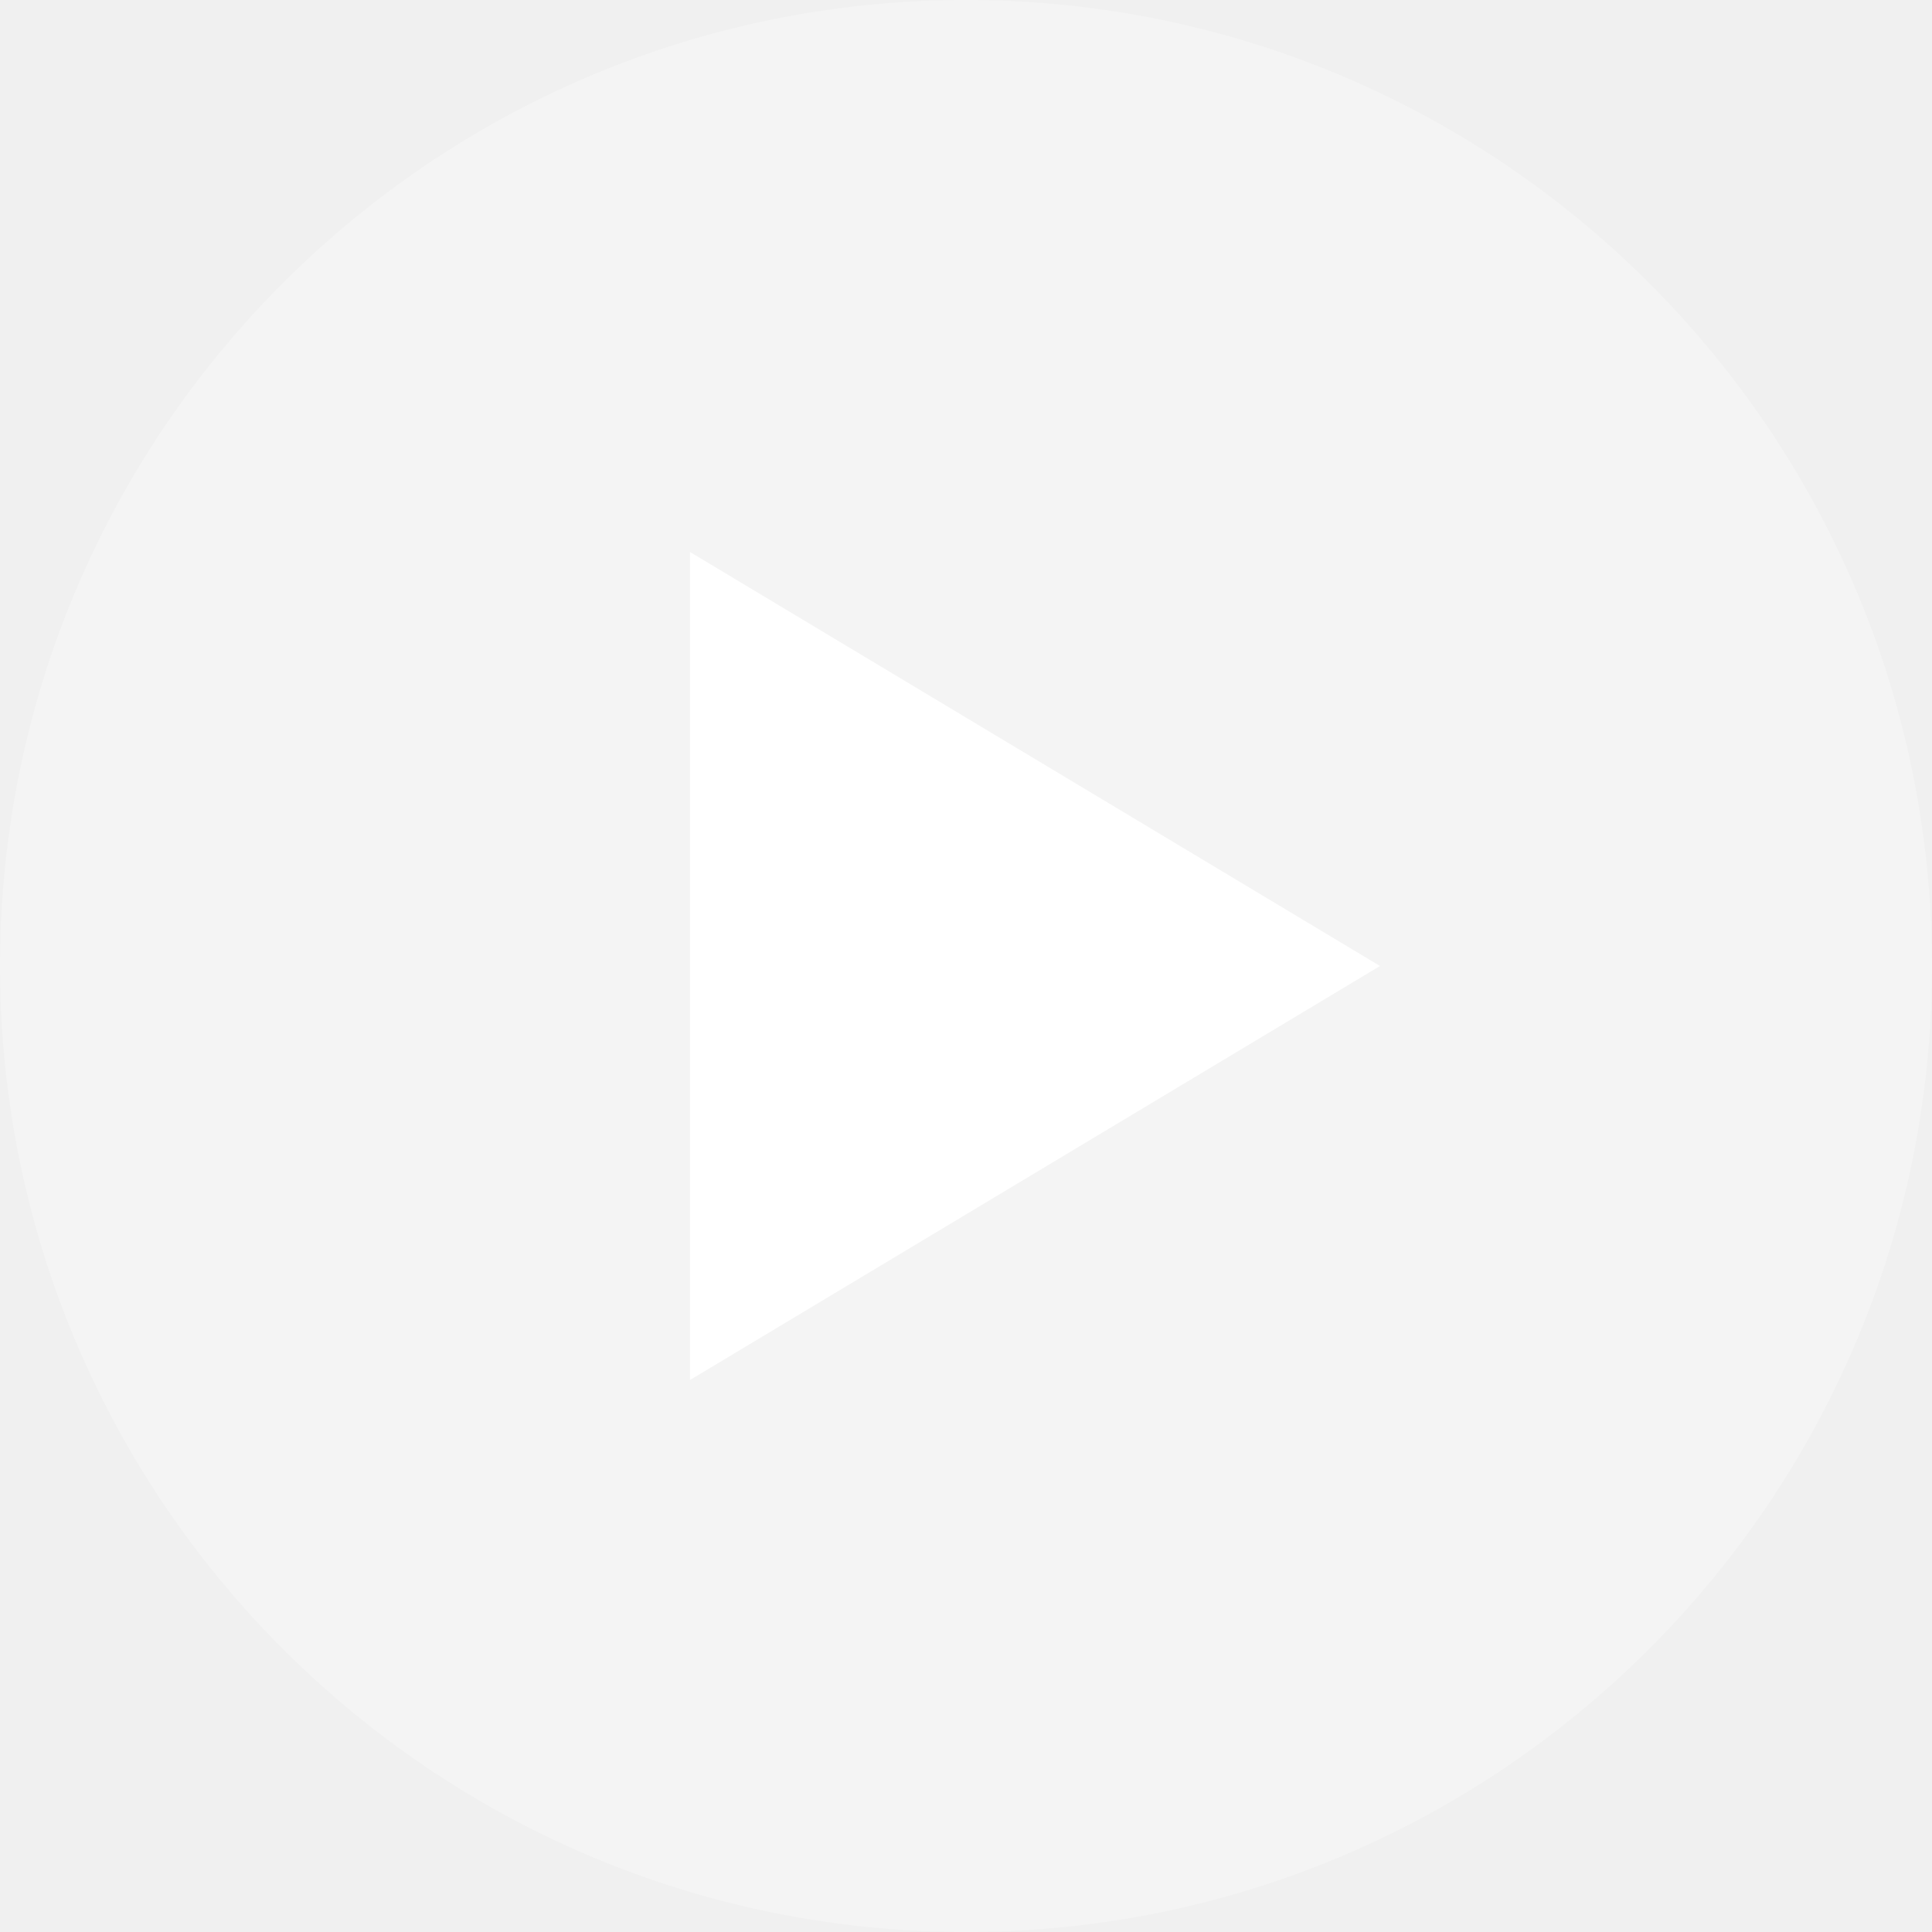
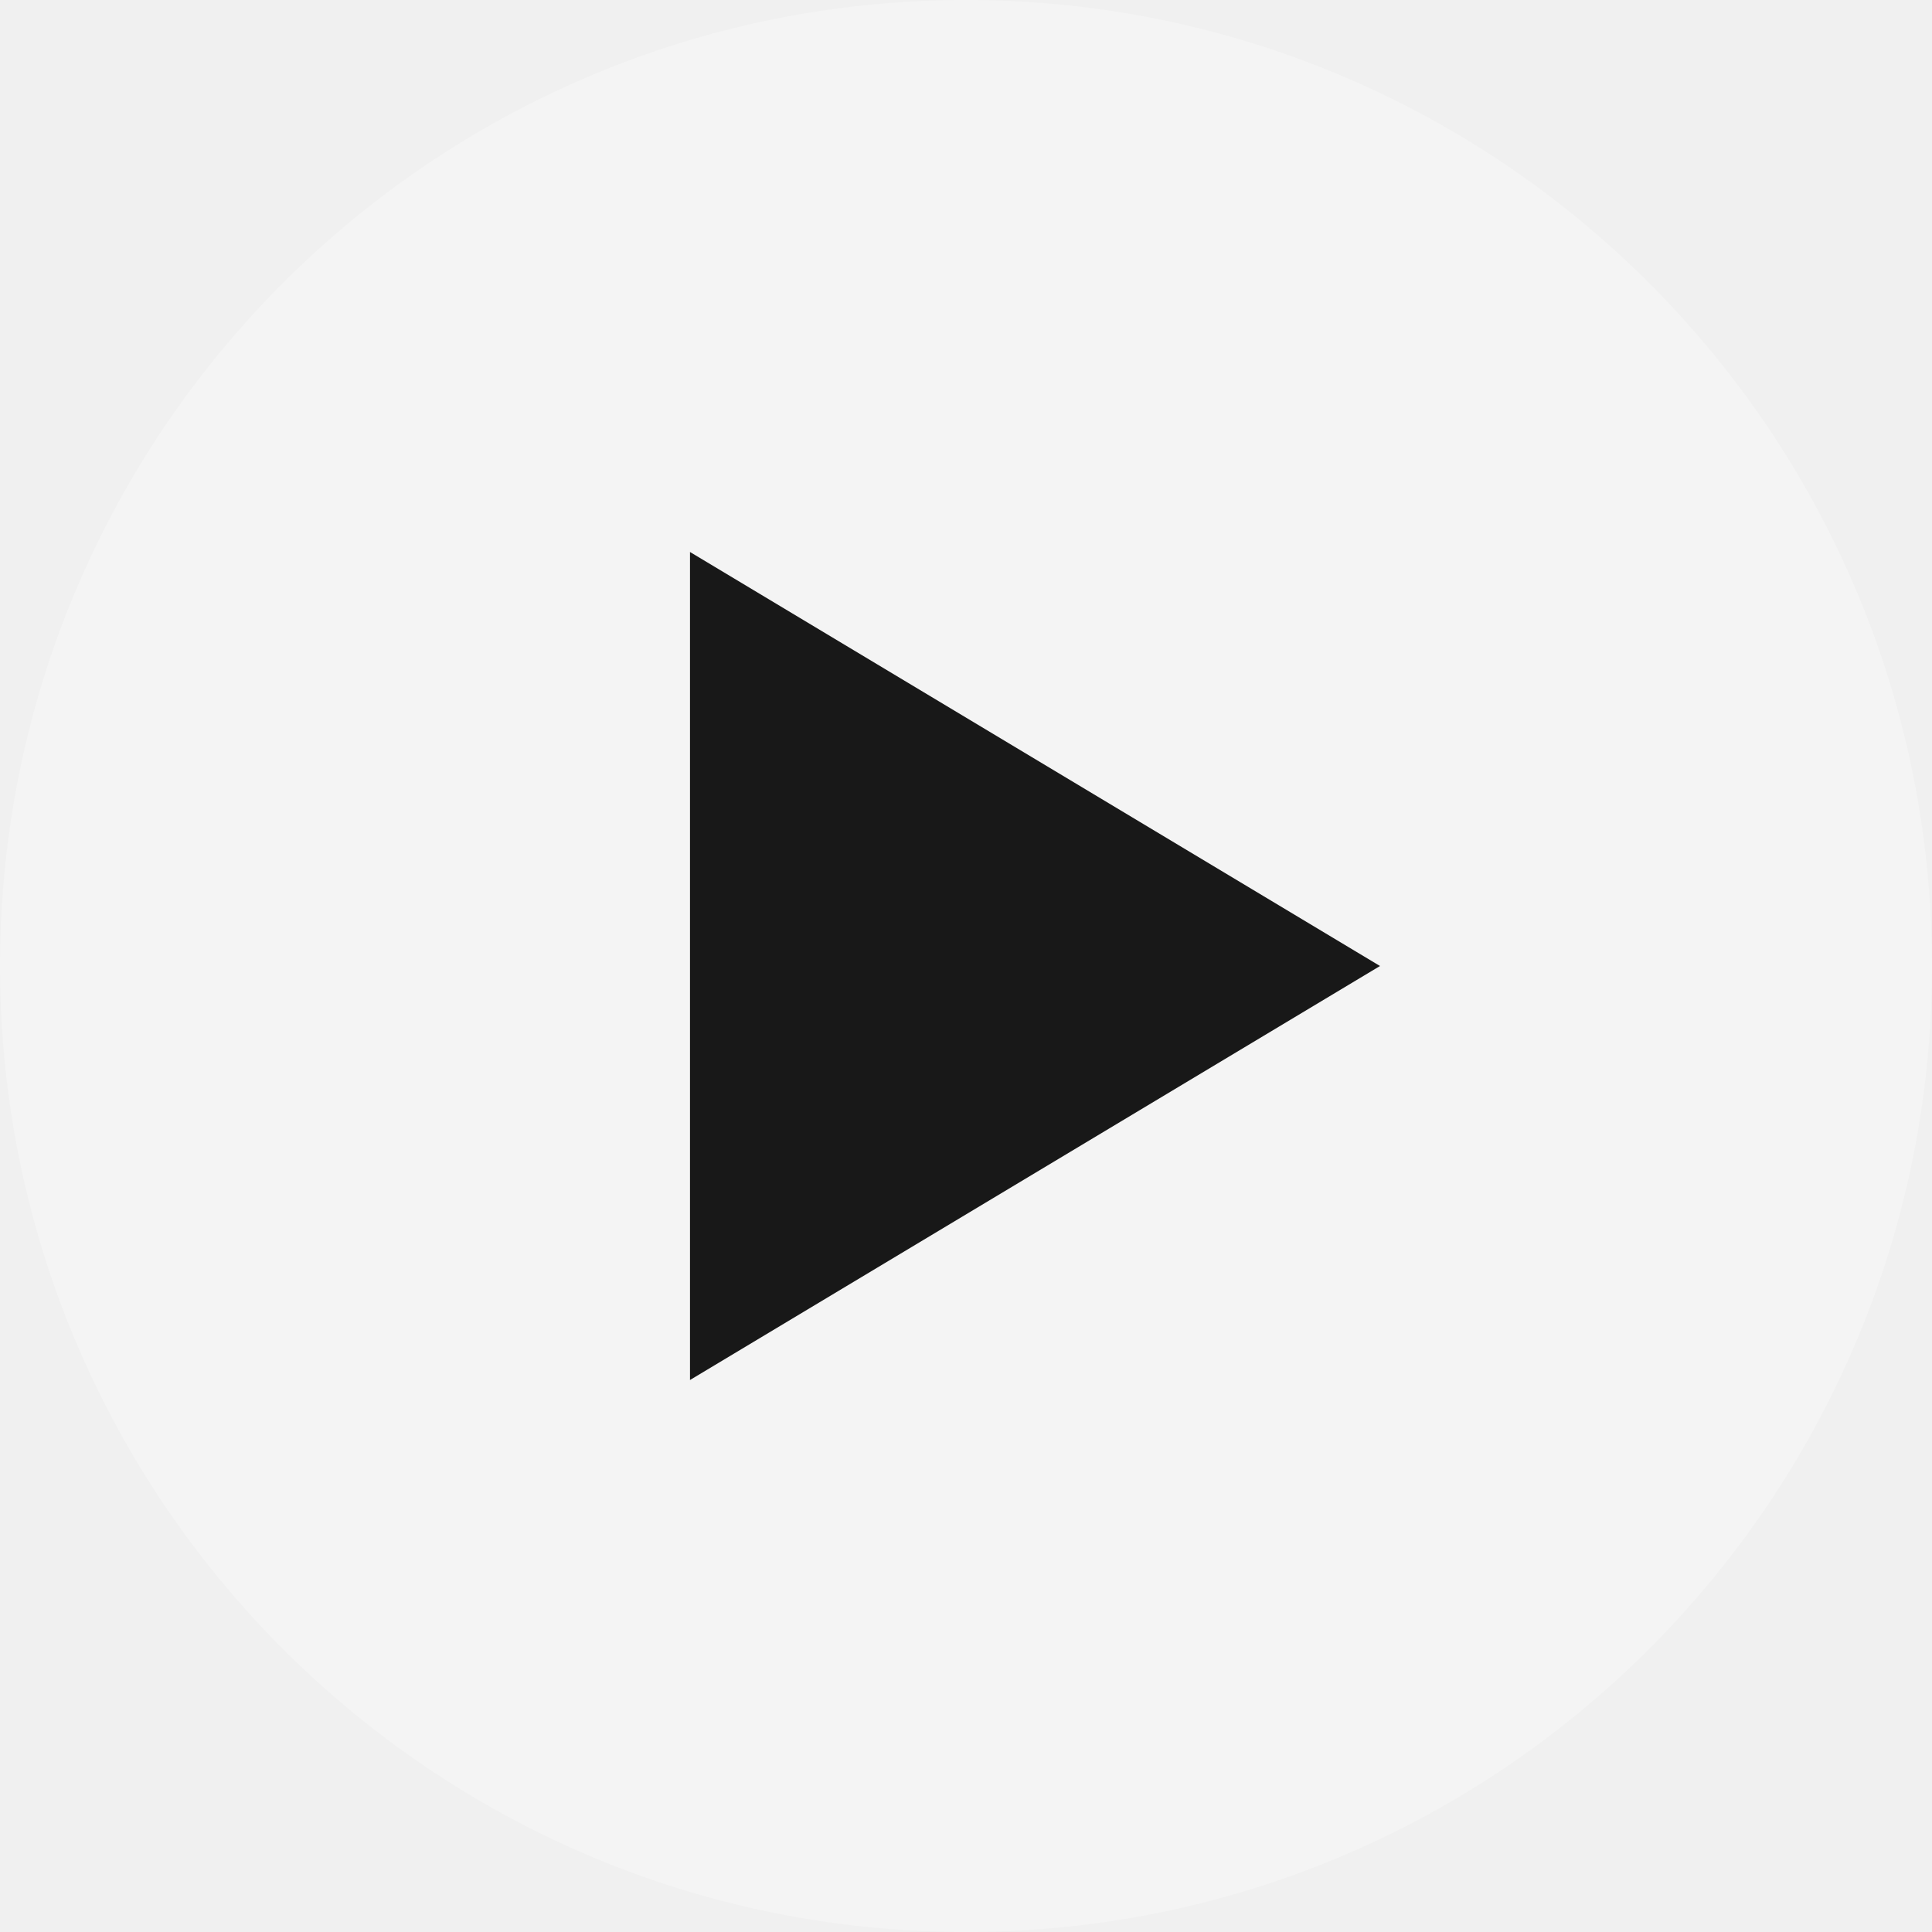
<svg xmlns="http://www.w3.org/2000/svg" width="28" height="28" viewBox="0 0 28 28" fill="none">
  <circle cx="14" cy="14" r="14" fill="white" fill-opacity="0.25" />
-   <path d="M20 14L10 20V8L20 14Z" fill="white" />
+   <path d="M20 14L10 20V8L20 14Z" fill="#181818" />
</svg>
